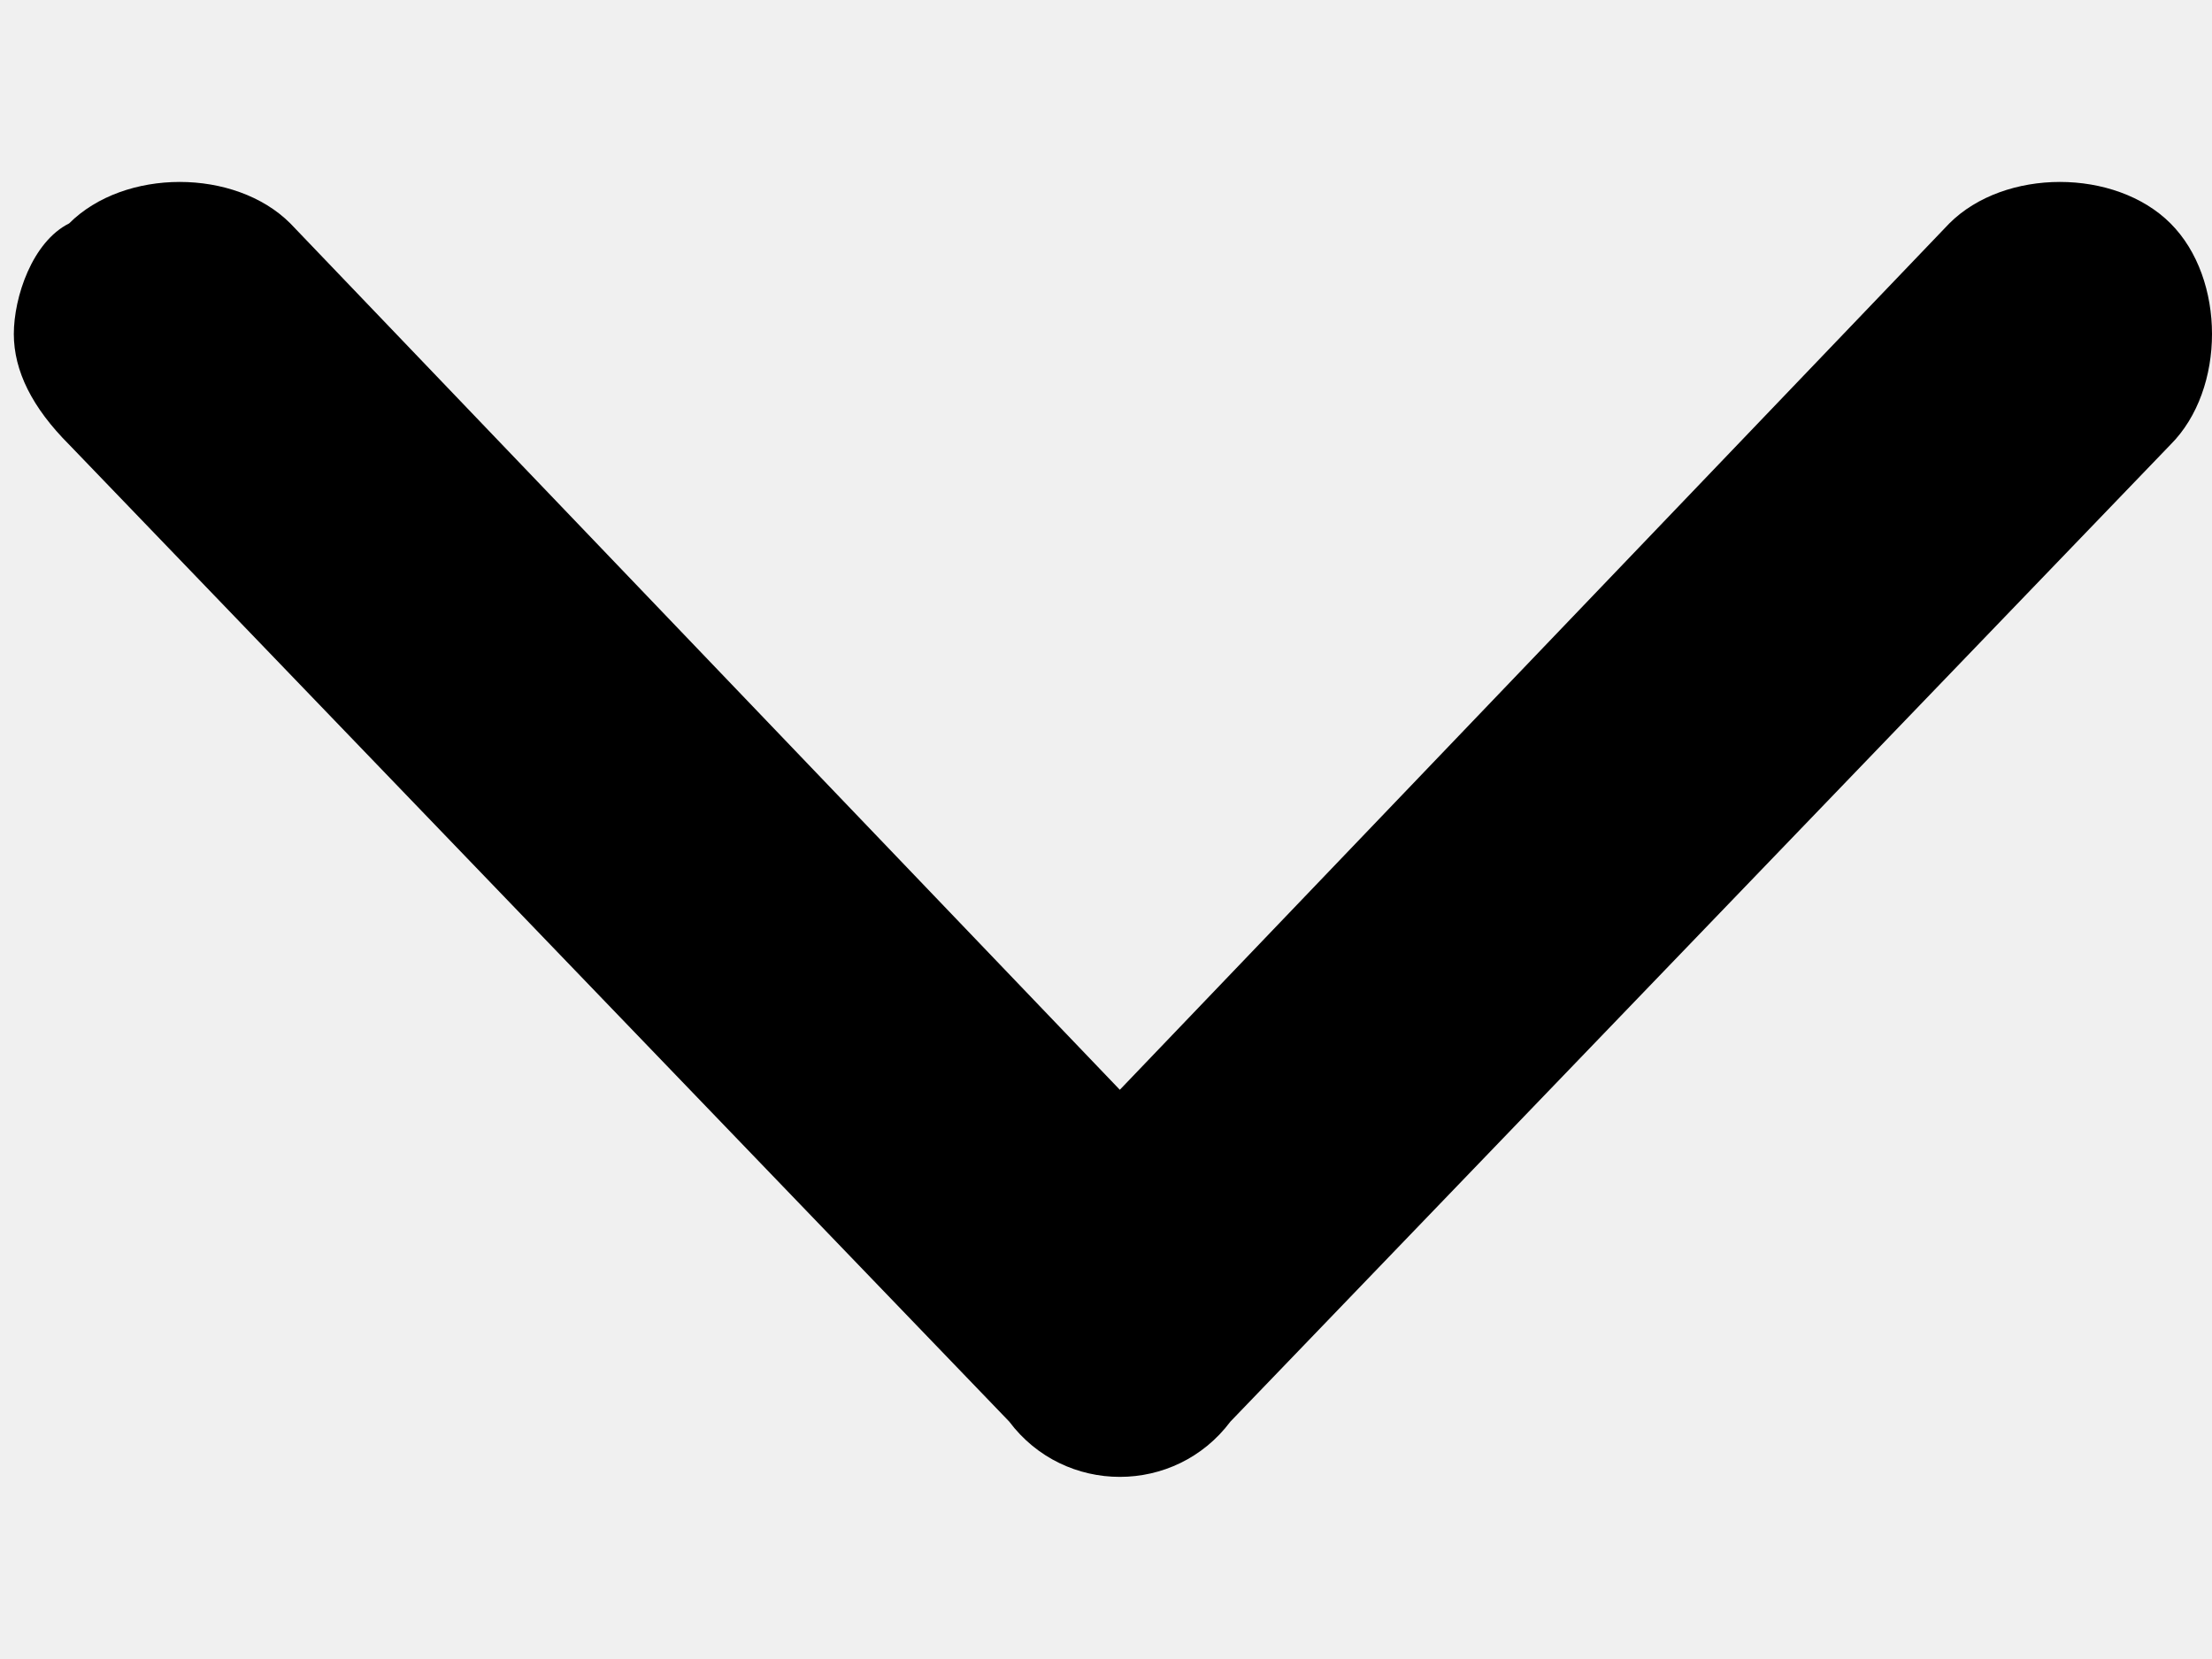
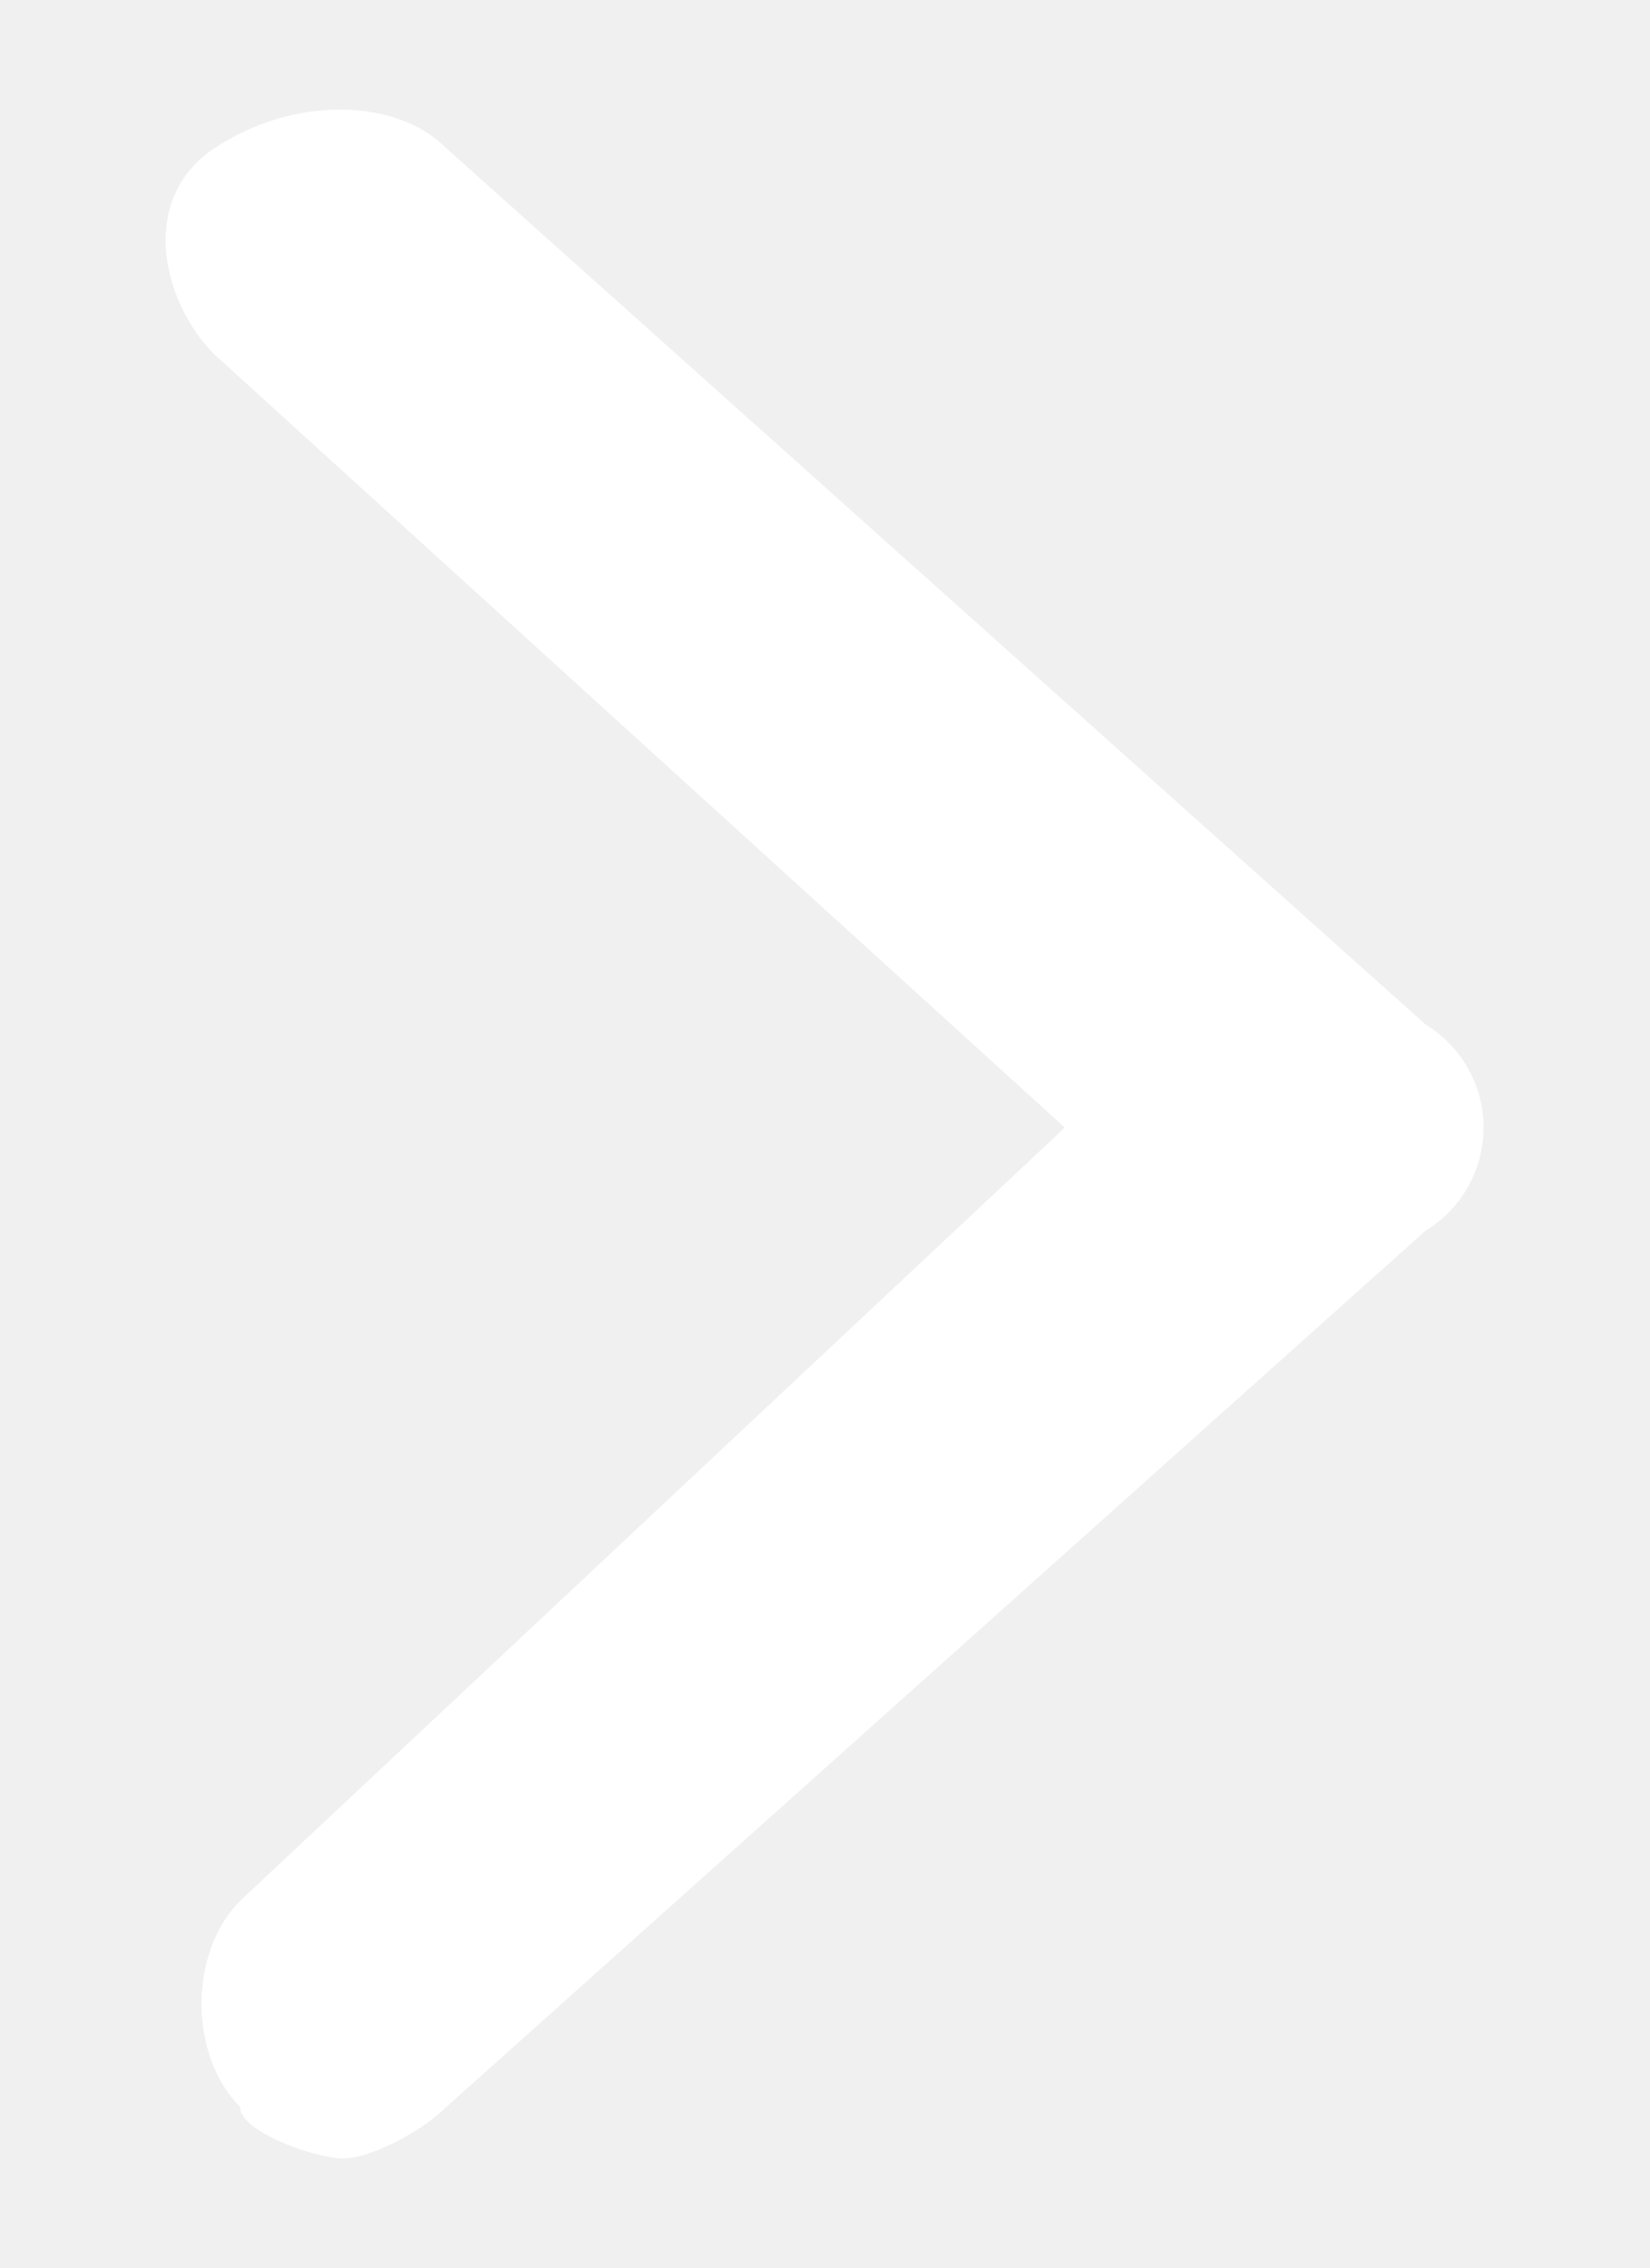
- <svg xmlns="http://www.w3.org/2000/svg" width="12" height="9" viewBox="0 0 12 9" fill="none">
-   <path d="M6.675 7.712L11.775 2.412C12.075 2.112 12.075 1.512 11.775 1.212C11.475 0.912 10.875 0.912 10.575 1.212L6.075 5.912L1.575 1.212C1.275 0.912 0.675 0.912 0.375 1.212C0.175 1.312 0.075 1.612 0.075 1.812C0.075 2.012 0.175 2.212 0.375 2.412L5.475 7.712C5.775 8.112 6.375 8.112 6.675 7.712Z" fill="black" />
+ <svg xmlns="http://www.w3.org/2000/svg" width="8" height="11" viewBox="0 0 8 11" fill="none">
+   <path d="M6.915 4.969 2.165.719c-.25-.25-.75-.25-1.125 0s-.25.75 0 1l4.125 3.75-4 3.75c-.25.25-.25.75 0 1 0 .125.375.25.5.25s.375-.125.5-.25l4.75-4.25a.585.585 0 0 0 0-1Z" fill="#fff" />
</svg>
